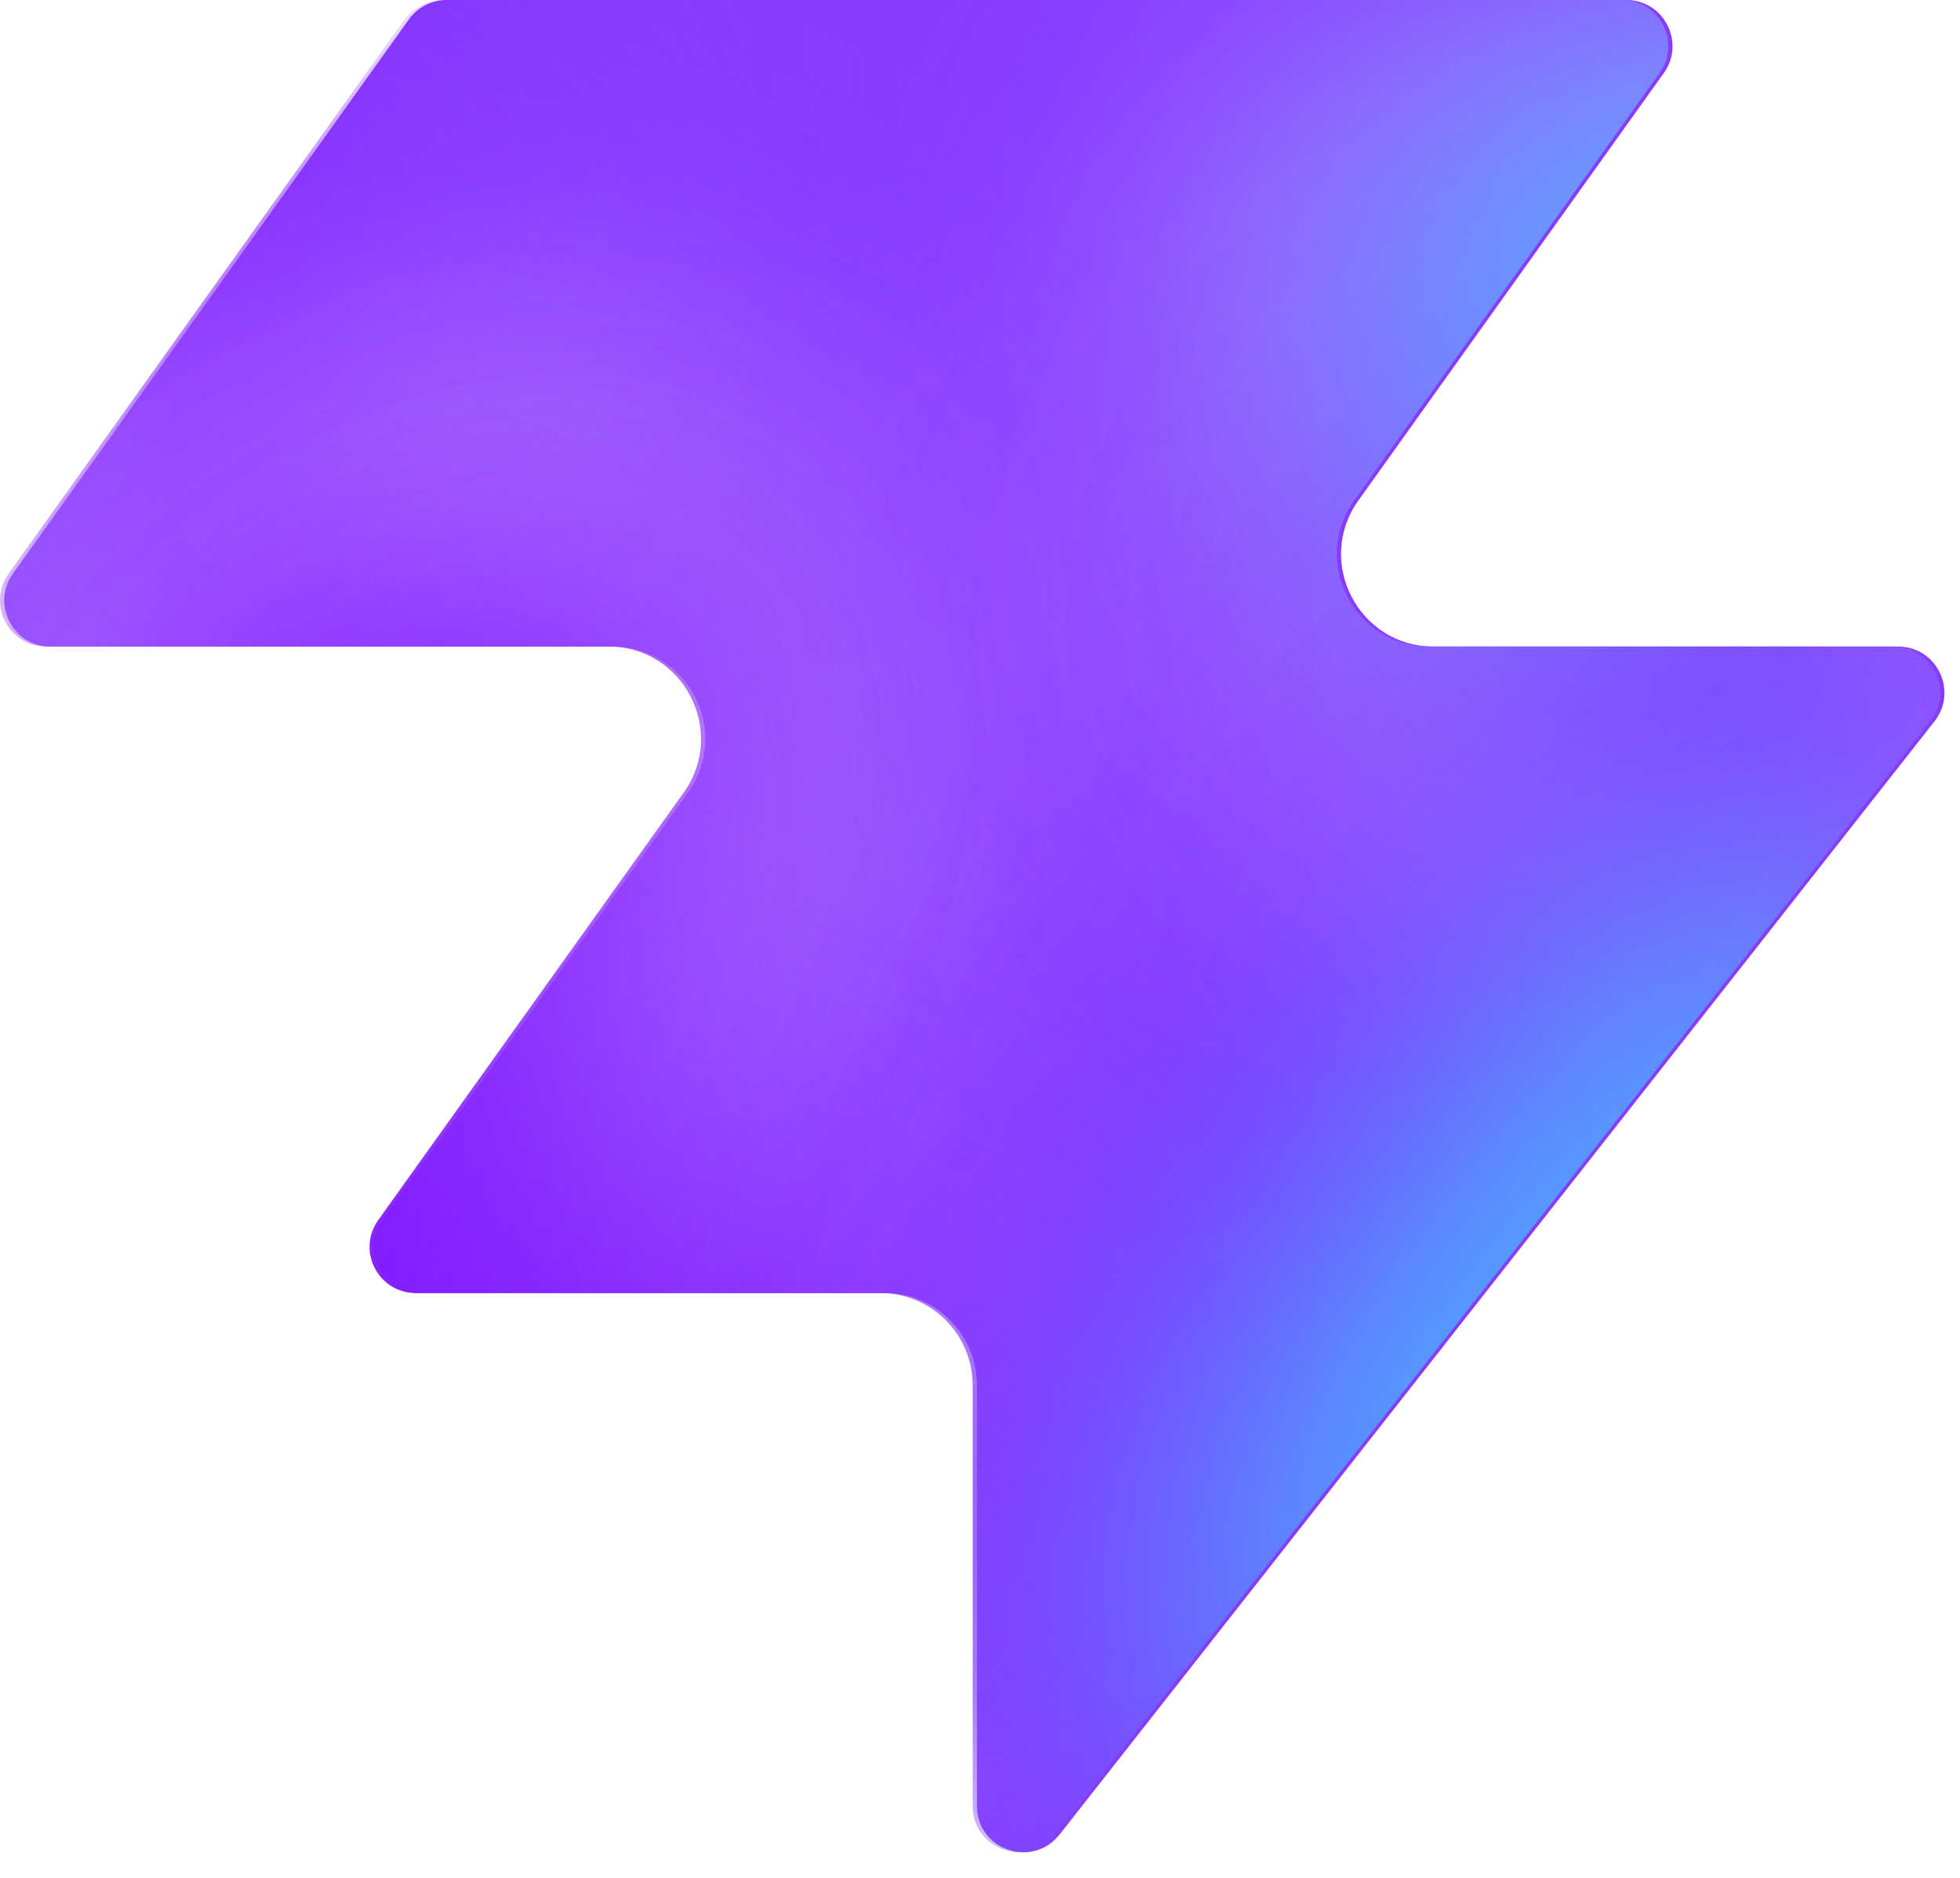
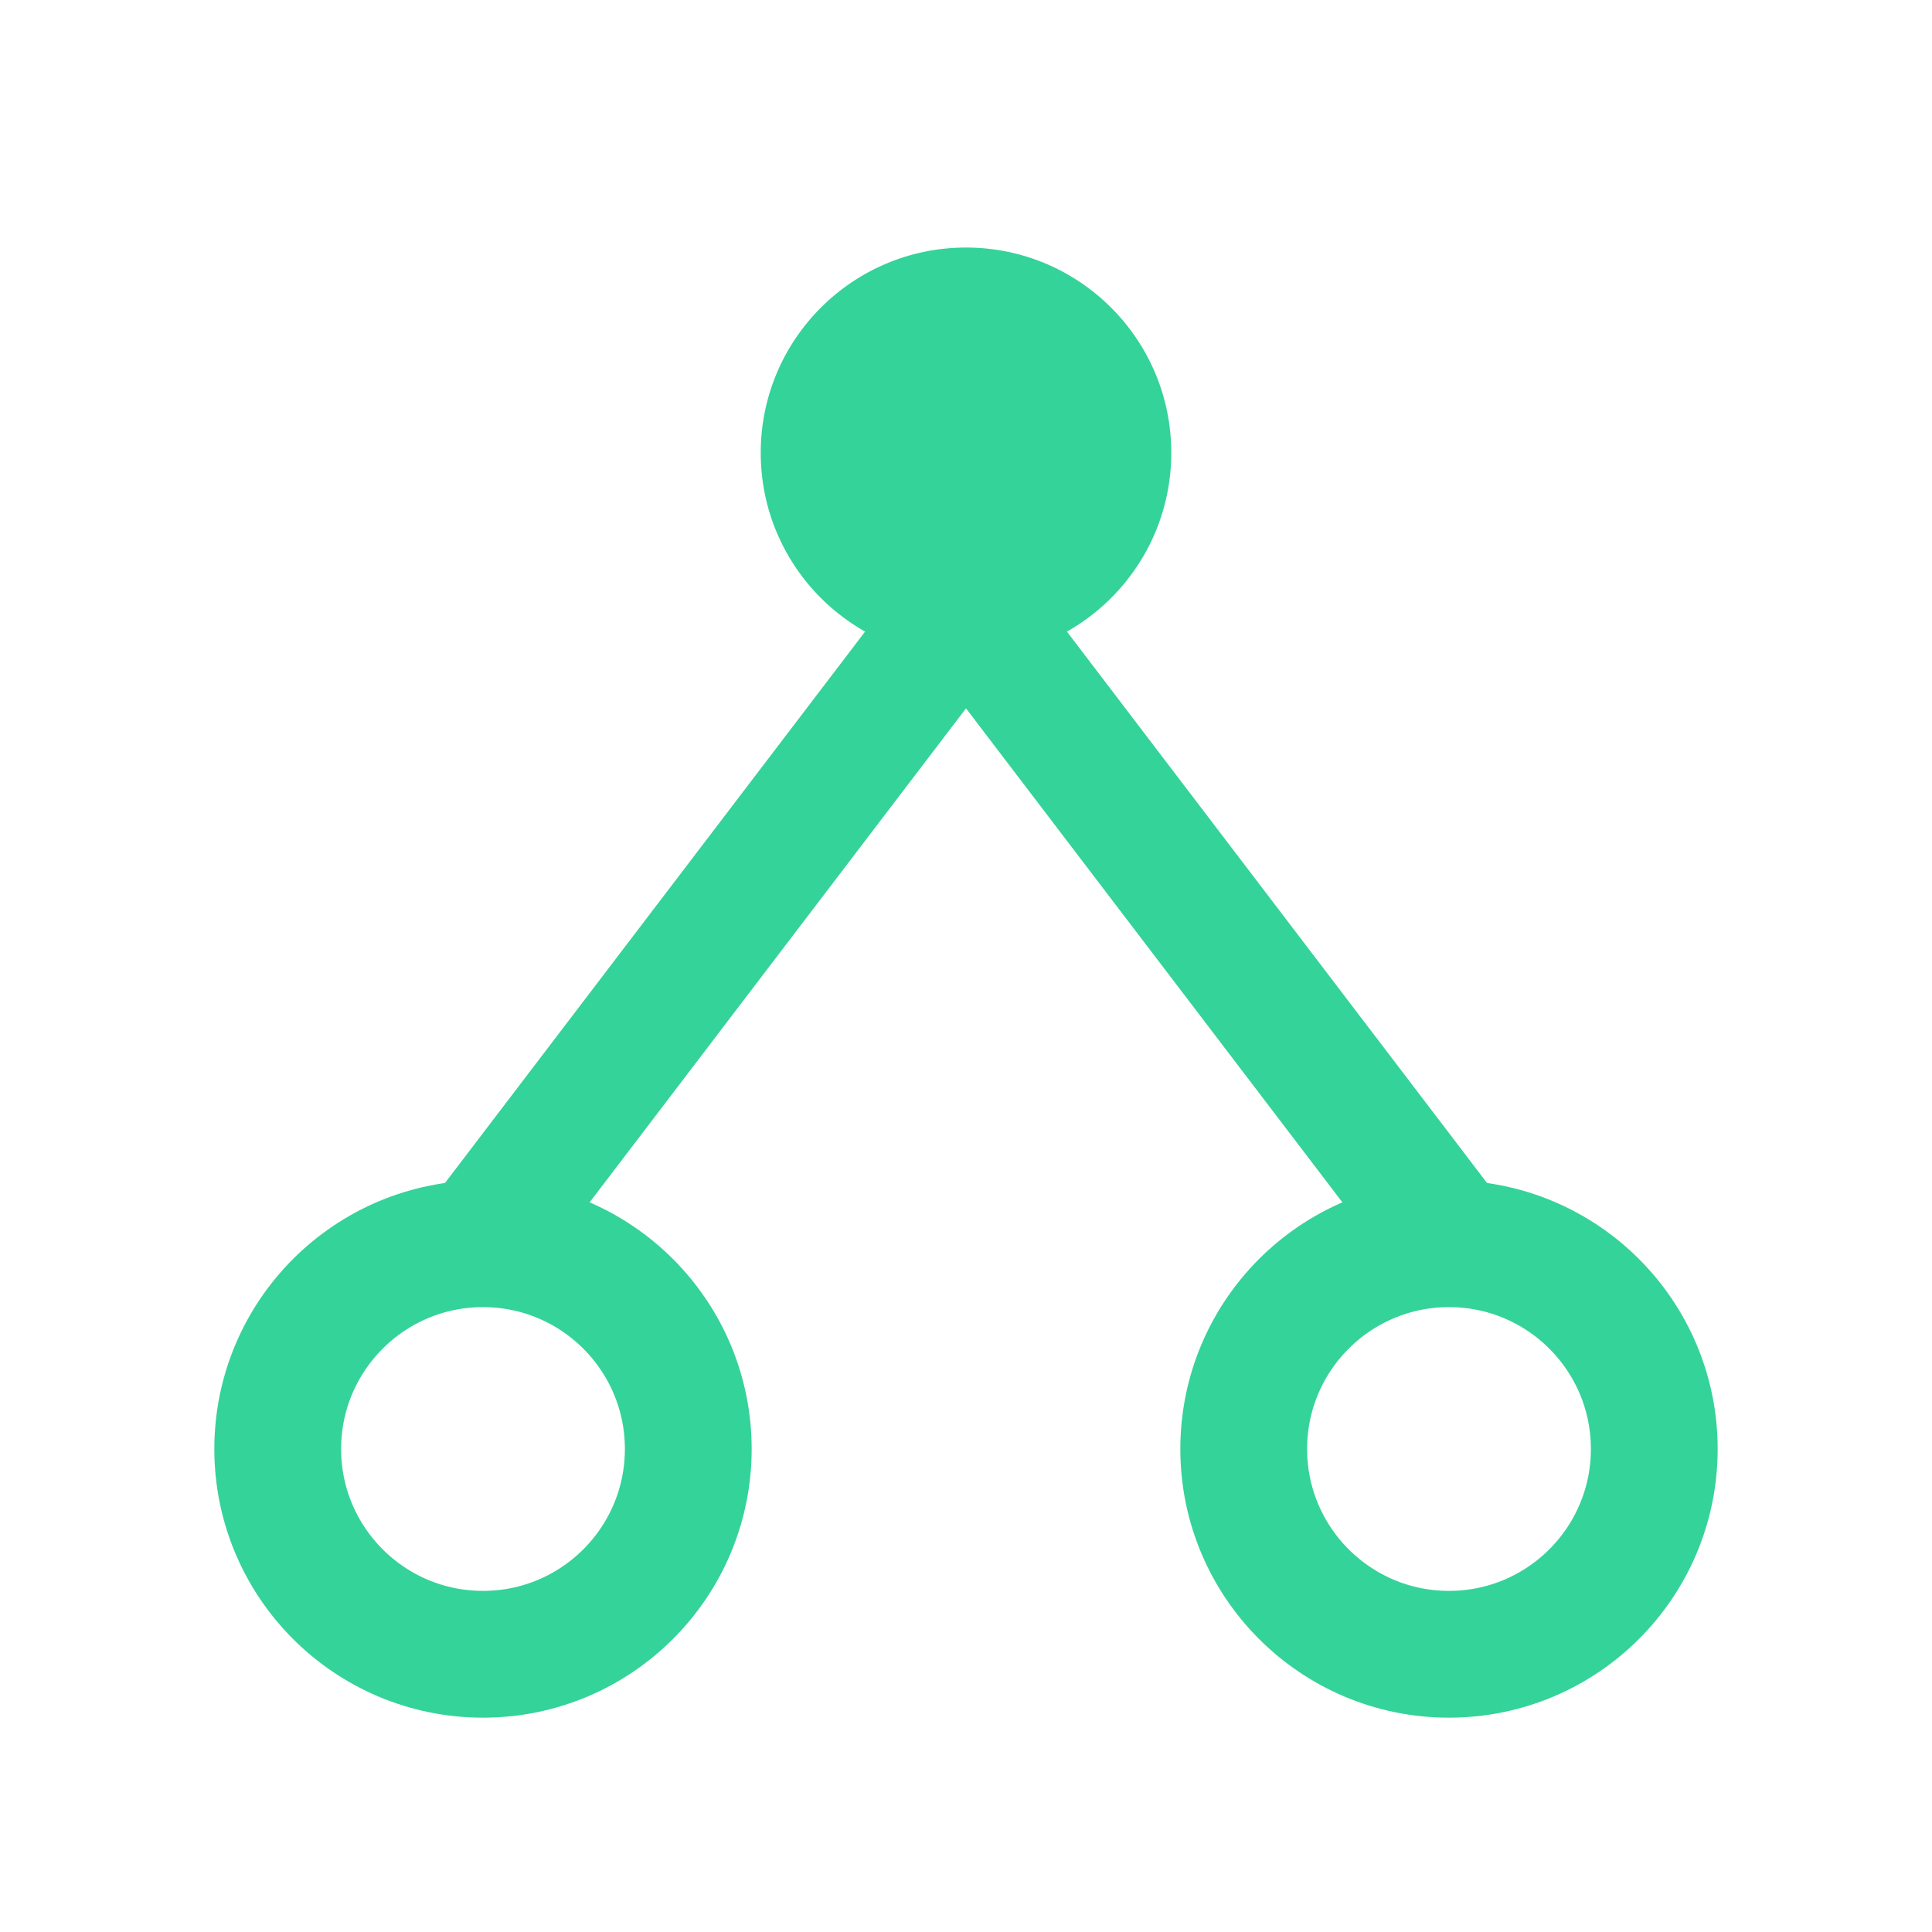
- <svg xmlns="http://www.w3.org/2000/svg" width="48" height="46" fill="none" viewBox="0 0 48 46">
-   <path fill="#863bff" d="M25.946 44.938c-.664.845-2.021.375-2.021-.698V33.937a2.26 2.26 0 0 0-2.262-2.262H10.287c-.92 0-1.456-1.04-.92-1.788l7.48-10.471c1.07-1.497 0-3.578-1.842-3.578H1.237c-.92 0-1.456-1.04-.92-1.788L10.013.474c.214-.297.556-.474.92-.474h28.894c.92 0 1.456 1.04.92 1.788l-7.48 10.471c-1.07 1.498 0 3.579 1.842 3.579h11.377c.943 0 1.473 1.088.89 1.83L25.947 44.94z" style="fill:#863bff;fill:color(display-p3 .525 .23 1);fill-opacity:1" />
-   <mask id="a" width="48" height="46" x="0" y="0" maskUnits="userSpaceOnUse" style="mask-type:alpha">
-     <path fill="#000" d="M25.842 44.938c-.664.844-2.021.375-2.021-.698V33.937a2.26 2.26 0 0 0-2.262-2.262H10.183c-.92 0-1.456-1.04-.92-1.788l7.48-10.471c1.07-1.498 0-3.579-1.842-3.579H1.133c-.92 0-1.456-1.04-.92-1.787L9.91.473c.214-.297.556-.474.92-.474h28.894c.92 0 1.456 1.04.92 1.788l-7.48 10.471c-1.07 1.498 0 3.578 1.842 3.578h11.377c.943 0 1.473 1.088.89 1.832L25.843 44.94z" style="fill:#000;fill-opacity:1" />
-   </mask>
-   <g mask="url(#a)">
-     <g filter="url(#b)">
-       <ellipse cx="5.508" cy="14.704" fill="#ede6ff" rx="5.508" ry="14.704" style="fill:#ede6ff;fill:color(display-p3 .927 .903 1);fill-opacity:1" transform="matrix(.00324 1 1 -.00324 -4.47 31.516)" />
-     </g>
-     <g filter="url(#c)">
-       <ellipse cx="10.399" cy="29.851" fill="#ede6ff" rx="10.399" ry="29.851" style="fill:#ede6ff;fill:color(display-p3 .927 .903 1);fill-opacity:1" transform="matrix(.00324 1 1 -.00324 -39.328 7.883)" />
-     </g>
-     <g filter="url(#d)">
-       <ellipse cx="5.508" cy="30.487" fill="#7e14ff" rx="5.508" ry="30.487" style="fill:#7e14ff;fill:color(display-p3 .492 .077 1);fill-opacity:1" transform="rotate(89.814 -25.913 -14.639)scale(1 -1)" />
-     </g>
-     <g filter="url(#e)">
-       <ellipse cx="5.508" cy="30.599" fill="#7e14ff" rx="5.508" ry="30.599" style="fill:#7e14ff;fill:color(display-p3 .492 .077 1);fill-opacity:1" transform="rotate(89.814 -32.644 -3.334)scale(1 -1)" />
-     </g>
-     <g filter="url(#f)">
-       <ellipse cx="5.508" cy="30.599" fill="#7e14ff" rx="5.508" ry="30.599" style="fill:#7e14ff;fill:color(display-p3 .492 .077 1);fill-opacity:1" transform="matrix(.00324 1 1 -.00324 -34.34 30.47)" />
-     </g>
-     <g filter="url(#g)">
-       <ellipse cx="14.072" cy="22.078" fill="#ede6ff" rx="14.072" ry="22.078" style="fill:#ede6ff;fill:color(display-p3 .927 .903 1);fill-opacity:1" transform="rotate(93.35 24.506 48.493)scale(-1 1)" />
-     </g>
-     <g filter="url(#h)">
-       <ellipse cx="3.47" cy="21.501" fill="#7e14ff" rx="3.47" ry="21.501" style="fill:#7e14ff;fill:color(display-p3 .492 .077 1);fill-opacity:1" transform="rotate(89.009 28.708 47.59)scale(-1 1)" />
-     </g>
-     <g filter="url(#i)">
-       <ellipse cx="3.47" cy="21.501" fill="#7e14ff" rx="3.47" ry="21.501" style="fill:#7e14ff;fill:color(display-p3 .492 .077 1);fill-opacity:1" transform="rotate(89.009 28.708 47.59)scale(-1 1)" />
-     </g>
-     <g filter="url(#j)">
-       <ellipse cx=".387" cy="8.972" fill="#7e14ff" rx="4.407" ry="29.108" style="fill:#7e14ff;fill:color(display-p3 .492 .077 1);fill-opacity:1" transform="rotate(39.51 .387 8.972)" />
-     </g>
-     <g filter="url(#k)">
-       <ellipse cx="47.523" cy="-6.092" fill="#7e14ff" rx="4.407" ry="29.108" style="fill:#7e14ff;fill:color(display-p3 .492 .077 1);fill-opacity:1" transform="rotate(37.892 47.523 -6.092)" />
-     </g>
-     <g filter="url(#l)">
-       <ellipse cx="41.412" cy="6.333" fill="#47bfff" rx="5.971" ry="9.665" style="fill:#47bfff;fill:color(display-p3 .28 .748 1);fill-opacity:1" transform="rotate(37.892 41.412 6.333)" />
-     </g>
-     <g filter="url(#m)">
-       <ellipse cx="-1.879" cy="38.332" fill="#7e14ff" rx="4.407" ry="29.108" style="fill:#7e14ff;fill:color(display-p3 .492 .077 1);fill-opacity:1" transform="rotate(37.892 -1.88 38.332)" />
-     </g>
-     <g filter="url(#n)">
-       <ellipse cx="-1.879" cy="38.332" fill="#7e14ff" rx="4.407" ry="29.108" style="fill:#7e14ff;fill:color(display-p3 .492 .077 1);fill-opacity:1" transform="rotate(37.892 -1.88 38.332)" />
-     </g>
-     <g filter="url(#o)">
-       <ellipse cx="35.651" cy="29.907" fill="#7e14ff" rx="4.407" ry="29.108" style="fill:#7e14ff;fill:color(display-p3 .492 .077 1);fill-opacity:1" transform="rotate(37.892 35.651 29.907)" />
-     </g>
-     <g filter="url(#p)">
-       <ellipse cx="38.418" cy="32.4" fill="#47bfff" rx="5.971" ry="15.297" style="fill:#47bfff;fill:color(display-p3 .28 .748 1);fill-opacity:1" transform="rotate(37.892 38.418 32.4)" />
-     </g>
-   </g>
-   <defs>
-     <filter id="b" width="60.045" height="41.654" x="-19.77" y="16.149" color-interpolation-filters="sRGB" filterUnits="userSpaceOnUse">
-       <feFlood flood-opacity="0" result="BackgroundImageFix" />
-       <feBlend in="SourceGraphic" in2="BackgroundImageFix" result="shape" />
-       <feGaussianBlur result="effect1_foregroundBlur_2002_17158" stdDeviation="7.659" />
-     </filter>
-     <filter id="c" width="90.34" height="51.437" x="-54.613" y="-7.533" color-interpolation-filters="sRGB" filterUnits="userSpaceOnUse">
-       <feFlood flood-opacity="0" result="BackgroundImageFix" />
-       <feBlend in="SourceGraphic" in2="BackgroundImageFix" result="shape" />
-       <feGaussianBlur result="effect1_foregroundBlur_2002_17158" stdDeviation="7.659" />
-     </filter>
-     <filter id="d" width="79.355" height="29.4" x="-49.64" y="2.03" color-interpolation-filters="sRGB" filterUnits="userSpaceOnUse">
-       <feFlood flood-opacity="0" result="BackgroundImageFix" />
-       <feBlend in="SourceGraphic" in2="BackgroundImageFix" result="shape" />
-       <feGaussianBlur result="effect1_foregroundBlur_2002_17158" stdDeviation="4.596" />
-     </filter>
-     <filter id="e" width="79.579" height="29.4" x="-45.045" y="20.029" color-interpolation-filters="sRGB" filterUnits="userSpaceOnUse">
-       <feFlood flood-opacity="0" result="BackgroundImageFix" />
-       <feBlend in="SourceGraphic" in2="BackgroundImageFix" result="shape" />
-       <feGaussianBlur result="effect1_foregroundBlur_2002_17158" stdDeviation="4.596" />
-     </filter>
-     <filter id="f" width="79.579" height="29.4" x="-43.513" y="21.178" color-interpolation-filters="sRGB" filterUnits="userSpaceOnUse">
-       <feFlood flood-opacity="0" result="BackgroundImageFix" />
-       <feBlend in="SourceGraphic" in2="BackgroundImageFix" result="shape" />
-       <feGaussianBlur result="effect1_foregroundBlur_2002_17158" stdDeviation="4.596" />
-     </filter>
-     <filter id="g" width="74.749" height="58.852" x="15.756" y="-17.901" color-interpolation-filters="sRGB" filterUnits="userSpaceOnUse">
-       <feFlood flood-opacity="0" result="BackgroundImageFix" />
-       <feBlend in="SourceGraphic" in2="BackgroundImageFix" result="shape" />
-       <feGaussianBlur result="effect1_foregroundBlur_2002_17158" stdDeviation="7.659" />
-     </filter>
-     <filter id="h" width="61.377" height="25.362" x="23.548" y="2.284" color-interpolation-filters="sRGB" filterUnits="userSpaceOnUse">
-       <feFlood flood-opacity="0" result="BackgroundImageFix" />
-       <feBlend in="SourceGraphic" in2="BackgroundImageFix" result="shape" />
-       <feGaussianBlur result="effect1_foregroundBlur_2002_17158" stdDeviation="4.596" />
-     </filter>
-     <filter id="i" width="61.377" height="25.362" x="23.548" y="2.284" color-interpolation-filters="sRGB" filterUnits="userSpaceOnUse">
-       <feFlood flood-opacity="0" result="BackgroundImageFix" />
-       <feBlend in="SourceGraphic" in2="BackgroundImageFix" result="shape" />
-       <feGaussianBlur result="effect1_foregroundBlur_2002_17158" stdDeviation="4.596" />
-     </filter>
-     <filter id="j" width="56.045" height="63.649" x="-27.636" y="-22.853" color-interpolation-filters="sRGB" filterUnits="userSpaceOnUse">
-       <feFlood flood-opacity="0" result="BackgroundImageFix" />
-       <feBlend in="SourceGraphic" in2="BackgroundImageFix" result="shape" />
-       <feGaussianBlur result="effect1_foregroundBlur_2002_17158" stdDeviation="4.596" />
-     </filter>
-     <filter id="k" width="54.814" height="64.646" x="20.116" y="-38.415" color-interpolation-filters="sRGB" filterUnits="userSpaceOnUse">
-       <feFlood flood-opacity="0" result="BackgroundImageFix" />
-       <feBlend in="SourceGraphic" in2="BackgroundImageFix" result="shape" />
-       <feGaussianBlur result="effect1_foregroundBlur_2002_17158" stdDeviation="4.596" />
-     </filter>
-     <filter id="l" width="33.541" height="35.313" x="24.641" y="-11.323" color-interpolation-filters="sRGB" filterUnits="userSpaceOnUse">
-       <feFlood flood-opacity="0" result="BackgroundImageFix" />
-       <feBlend in="SourceGraphic" in2="BackgroundImageFix" result="shape" />
-       <feGaussianBlur result="effect1_foregroundBlur_2002_17158" stdDeviation="4.596" />
-     </filter>
-     <filter id="m" width="54.814" height="64.646" x="-29.286" y="6.009" color-interpolation-filters="sRGB" filterUnits="userSpaceOnUse">
-       <feFlood flood-opacity="0" result="BackgroundImageFix" />
-       <feBlend in="SourceGraphic" in2="BackgroundImageFix" result="shape" />
-       <feGaussianBlur result="effect1_foregroundBlur_2002_17158" stdDeviation="4.596" />
-     </filter>
-     <filter id="n" width="54.814" height="64.646" x="-29.286" y="6.009" color-interpolation-filters="sRGB" filterUnits="userSpaceOnUse">
-       <feFlood flood-opacity="0" result="BackgroundImageFix" />
-       <feBlend in="SourceGraphic" in2="BackgroundImageFix" result="shape" />
-       <feGaussianBlur result="effect1_foregroundBlur_2002_17158" stdDeviation="4.596" />
-     </filter>
-     <filter id="o" width="54.814" height="64.646" x="8.244" y="-2.416" color-interpolation-filters="sRGB" filterUnits="userSpaceOnUse">
-       <feFlood flood-opacity="0" result="BackgroundImageFix" />
-       <feBlend in="SourceGraphic" in2="BackgroundImageFix" result="shape" />
-       <feGaussianBlur result="effect1_foregroundBlur_2002_17158" stdDeviation="4.596" />
-     </filter>
-     <filter id="p" width="39.409" height="43.623" x="18.713" y="10.588" color-interpolation-filters="sRGB" filterUnits="userSpaceOnUse">
-       <feFlood flood-opacity="0" result="BackgroundImageFix" />
-       <feBlend in="SourceGraphic" in2="BackgroundImageFix" result="shape" />
-       <feGaussianBlur result="effect1_foregroundBlur_2002_17158" stdDeviation="4.596" />
-     </filter>
-   </defs>
+ <svg xmlns="http://www.w3.org/2000/svg" width="32" height="32" viewBox="0 0 32 32" fill="none">
+   <circle cx="16" cy="7.5" r="3.4" fill="#34d399" />
+   <line x1="16" y1="10" x2="8" y2="20.5" stroke="#34d399" stroke-width="2.1" stroke-linecap="round" />
+   <line x1="16" y1="10" x2="24" y2="20.5" stroke="#34d399" stroke-width="2.1" stroke-linecap="round" />
+   <circle cx="8" cy="24" r="3.4" stroke="#34d399" stroke-width="2.1" fill="none" />
+   <circle cx="24" cy="24" r="3.4" stroke="#34d399" stroke-width="2.1" fill="none" />
</svg>
